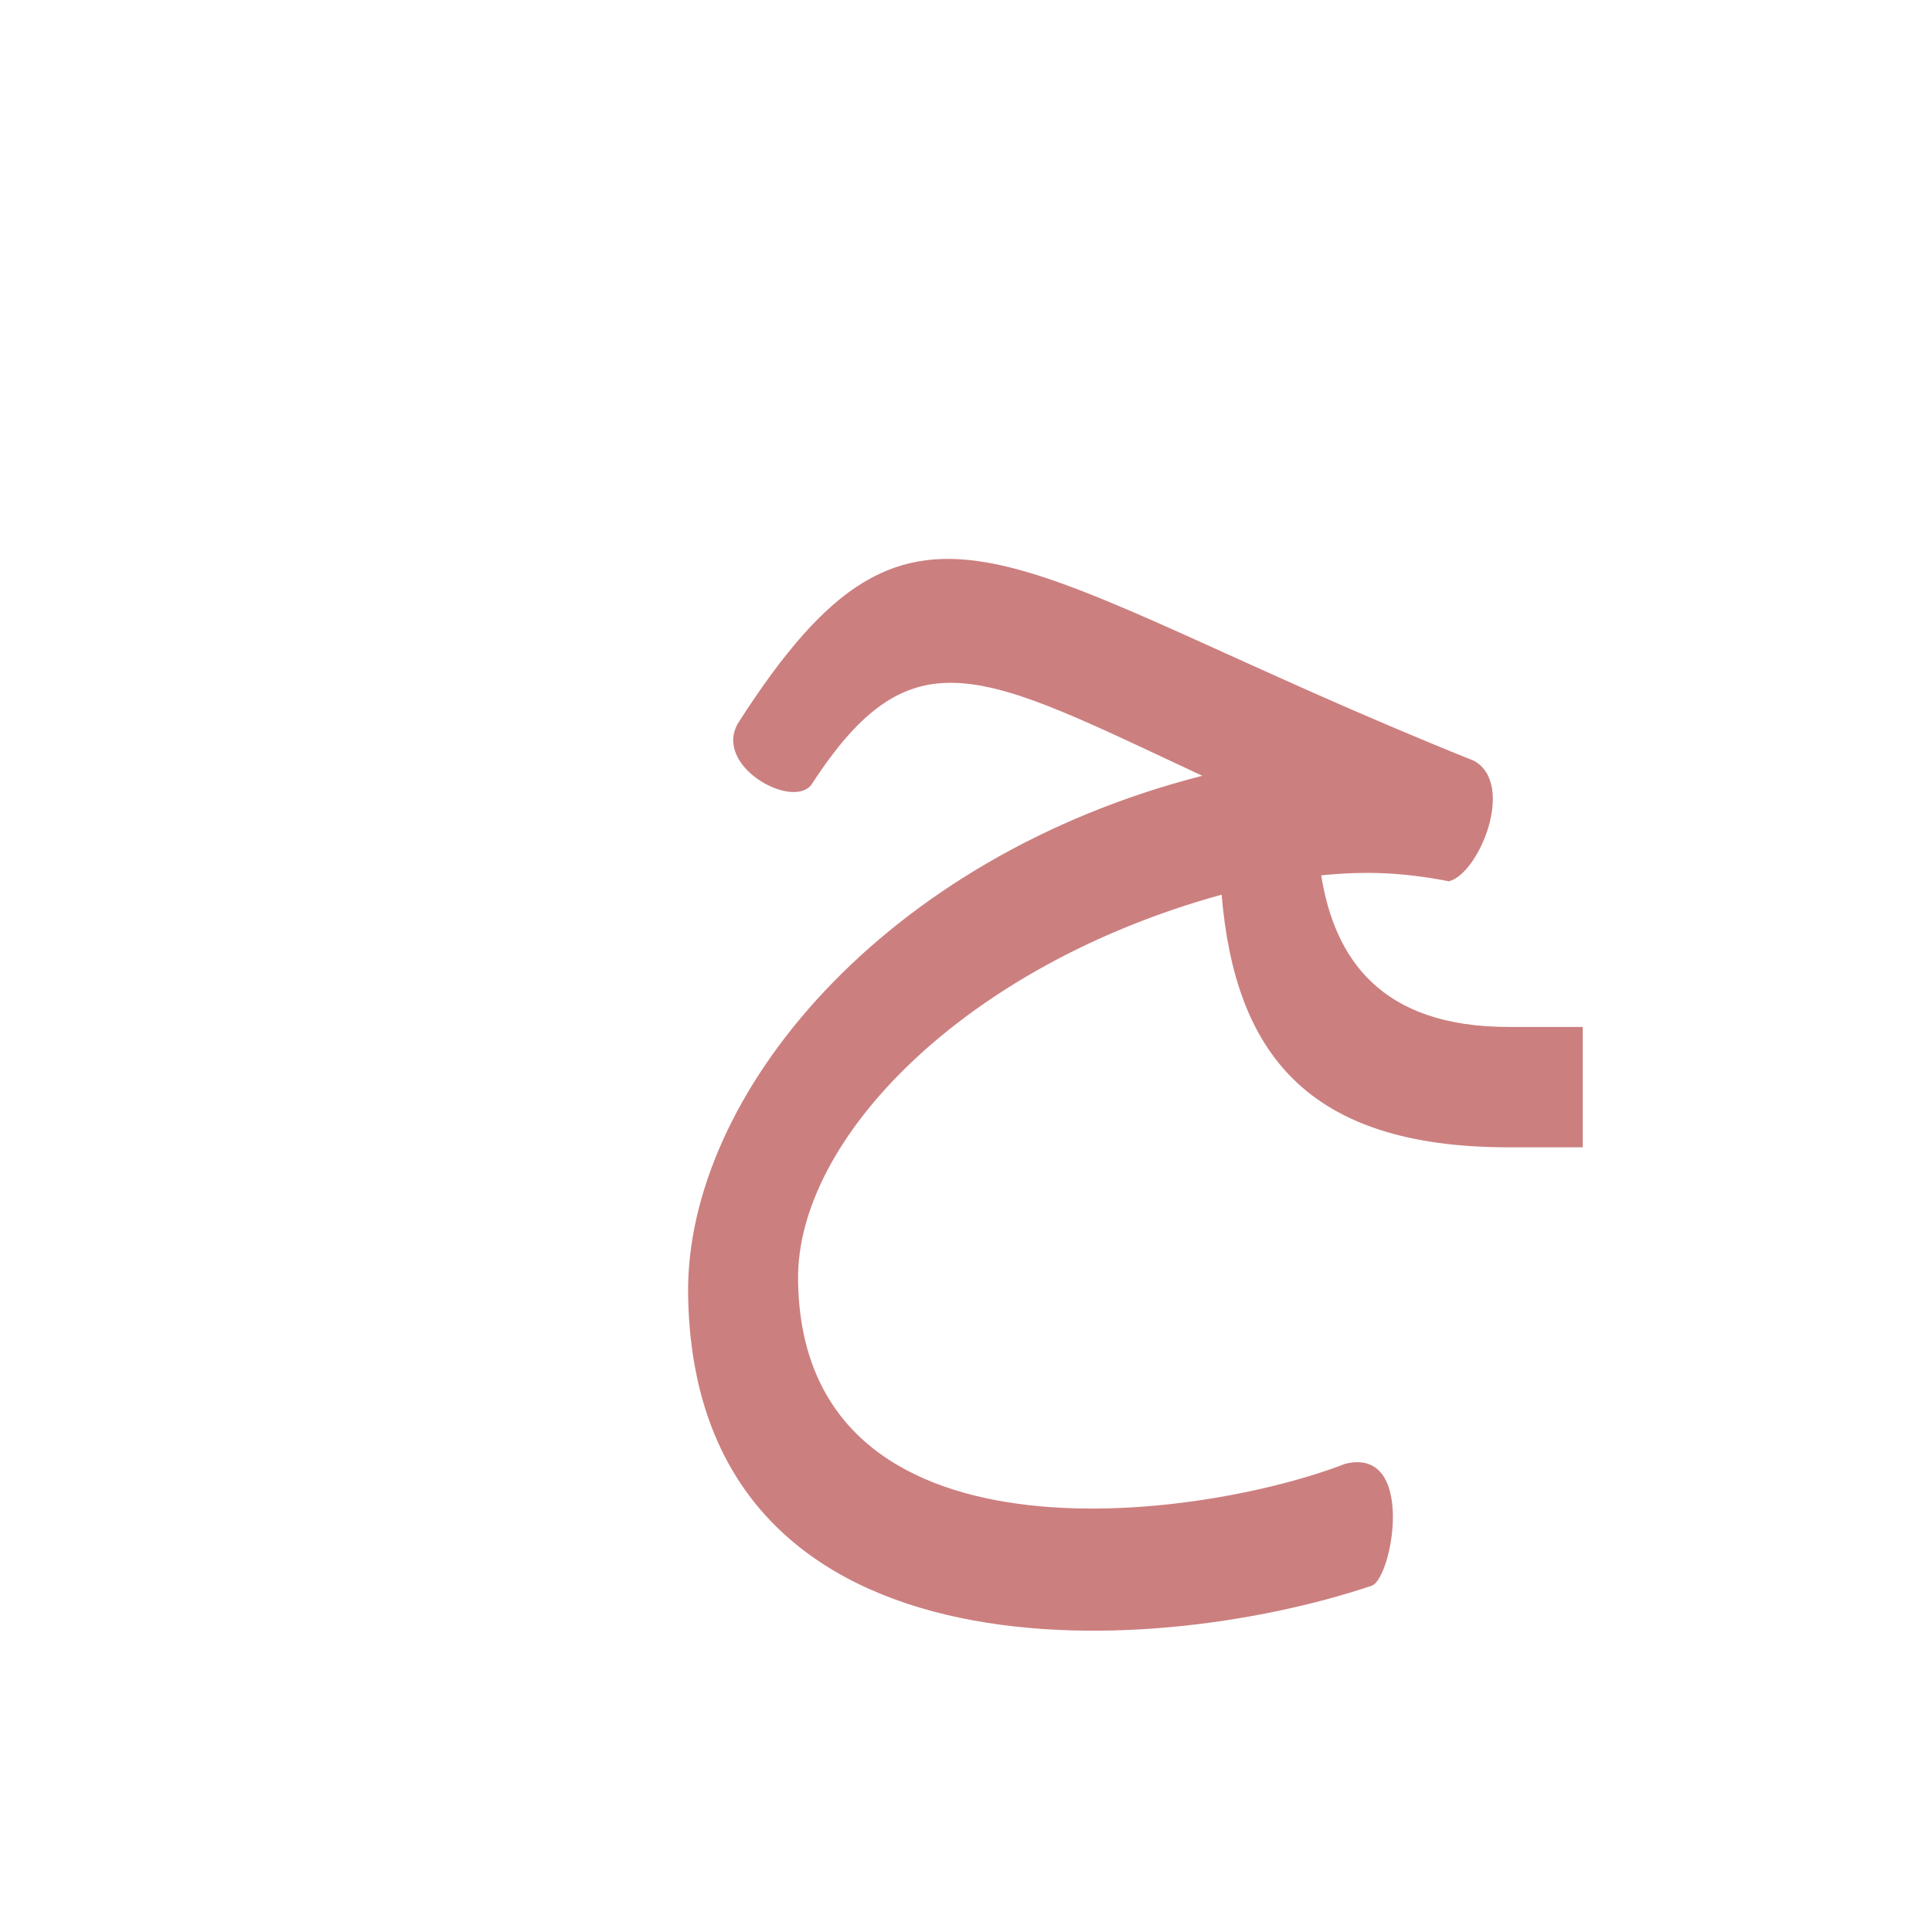
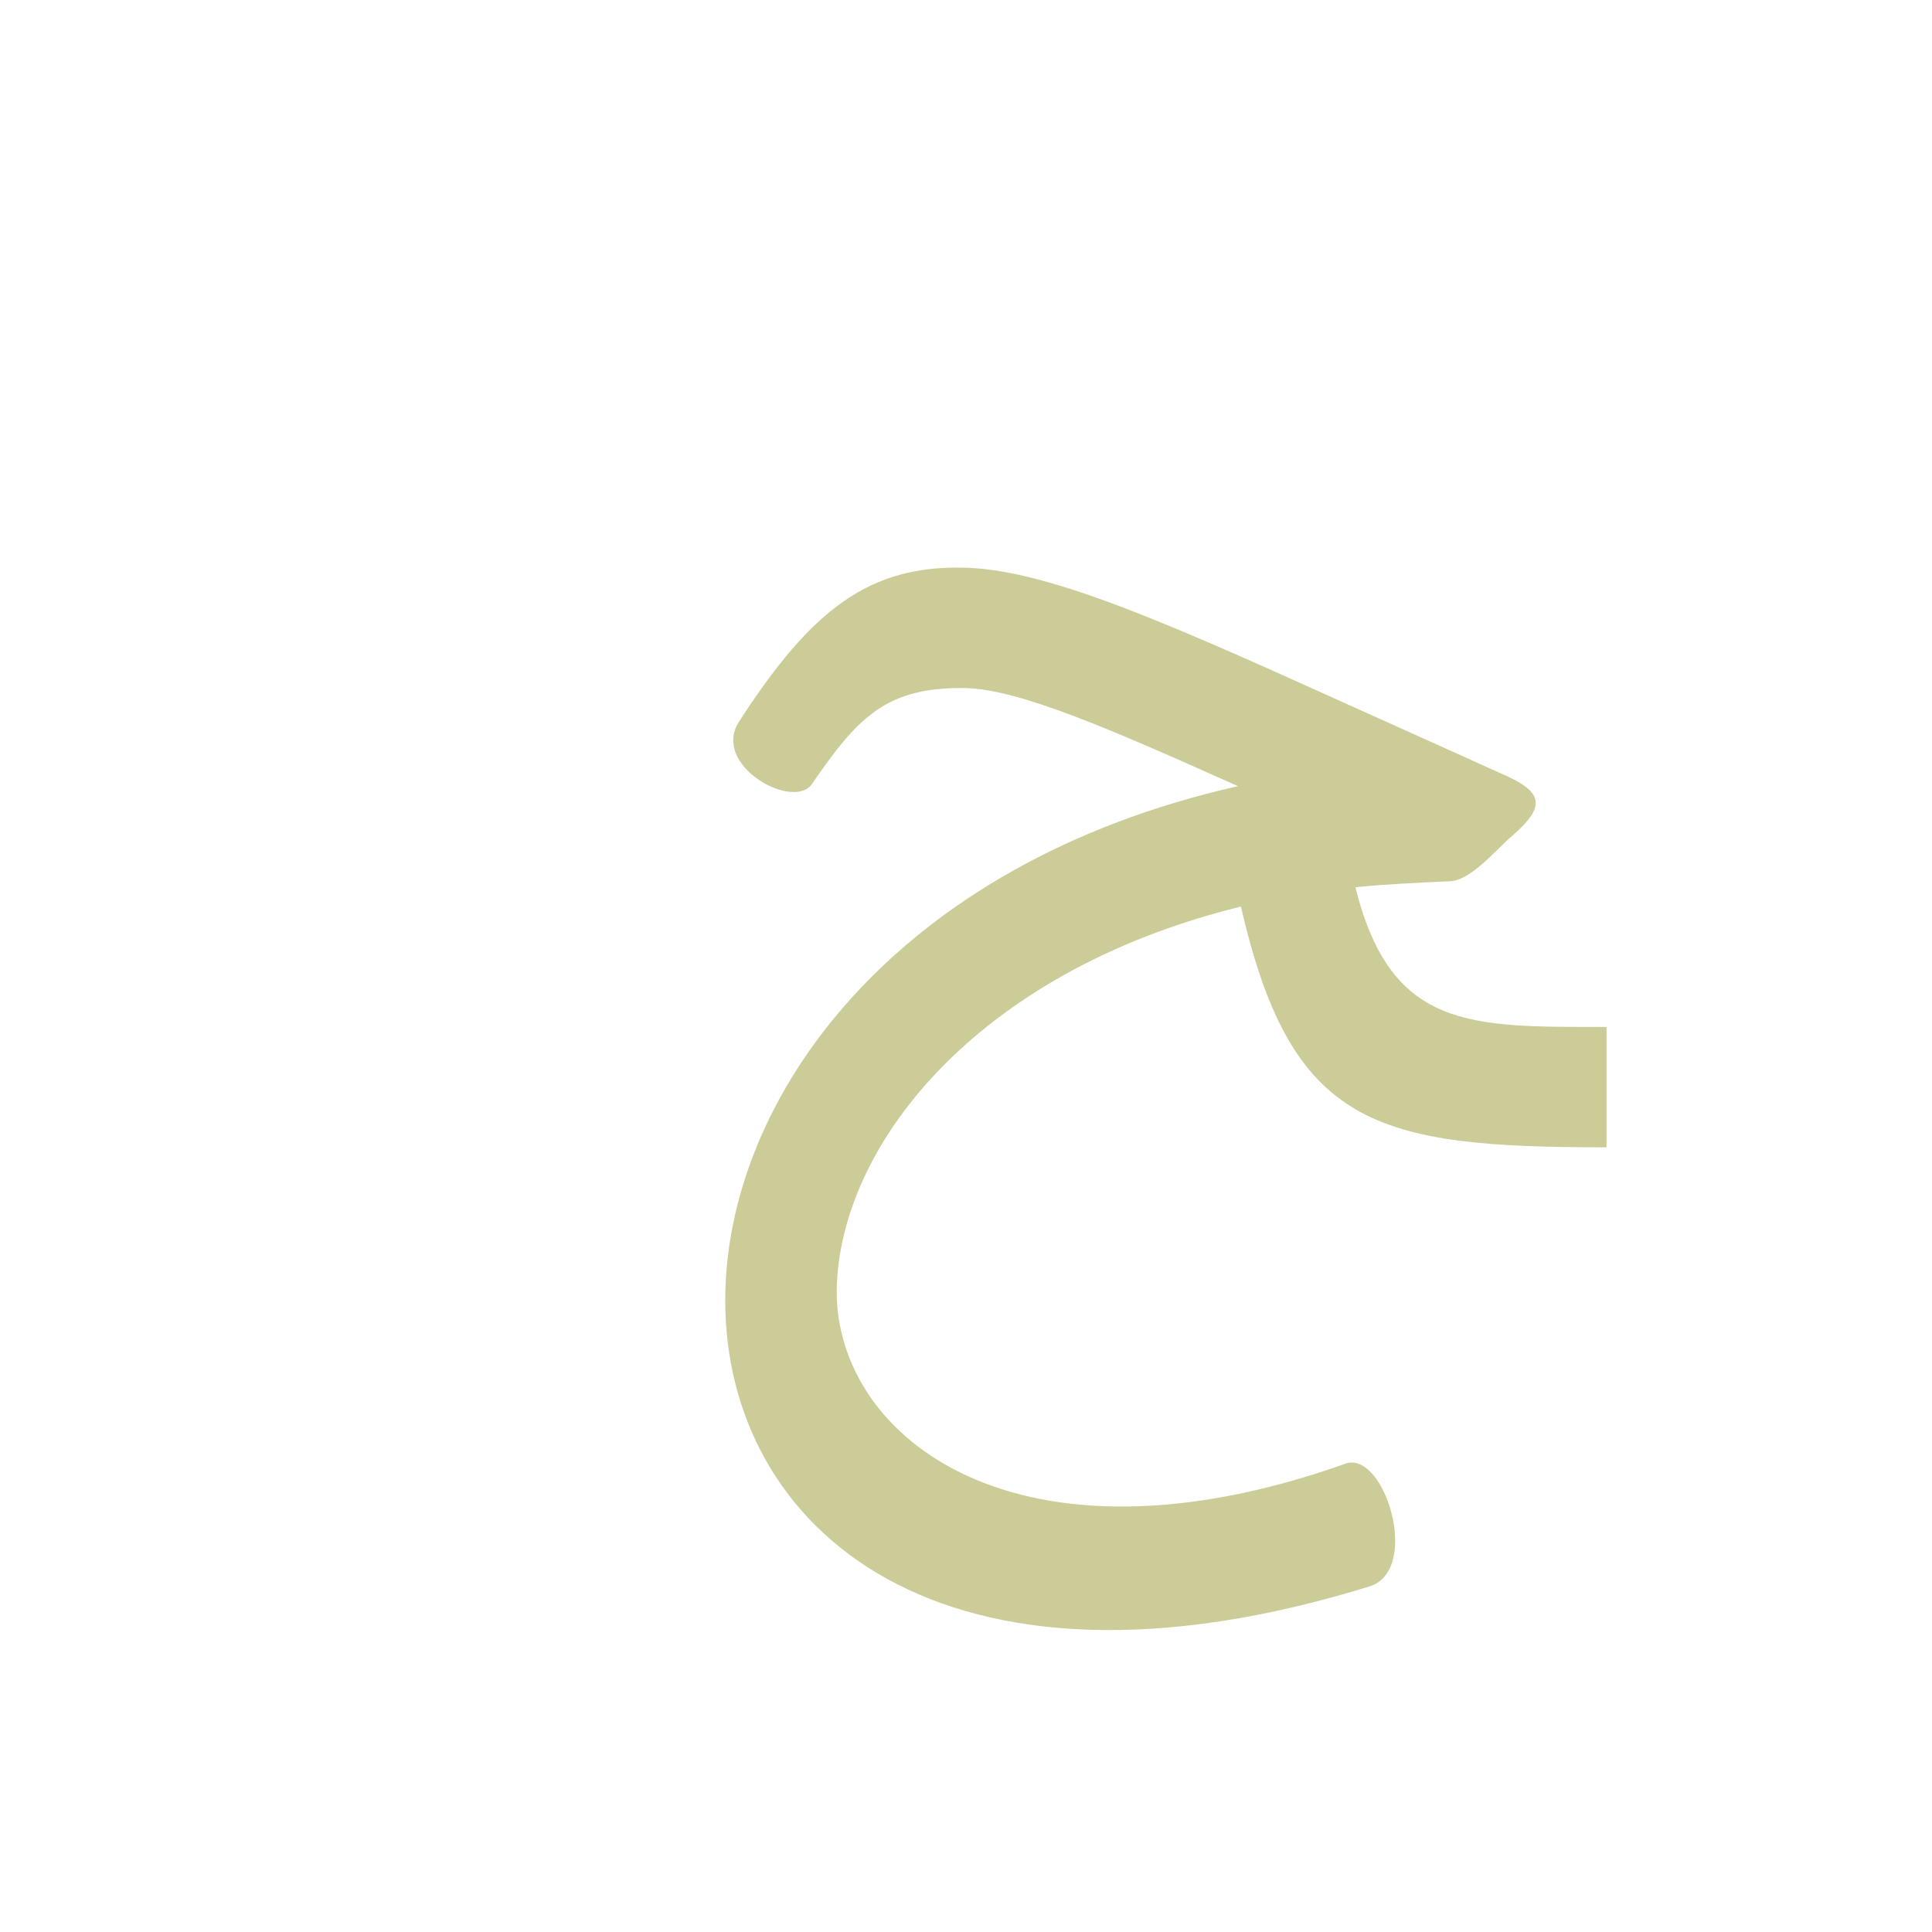
<svg xmlns="http://www.w3.org/2000/svg" xml:space="preserve" width="1300px" height="1300px" version="1.0" style="shape-rendering:geometricPrecision; text-rendering:geometricPrecision; image-rendering:optimizeQuality; fill-rule:evenodd; clip-rule:evenodd" viewBox="0 0 1300 1056">
  <defs>
    <style type="text/css">
   
    .fil0 {fill:#990000;fill-opacity:0.502}
    .fil2 {fill:#996633;fill-opacity:0.502}
    .fil1 {fill:#999933;fill-opacity:0.502}
   
  </style>
  </defs>
  <g id="_100:master" visibility="hidden">
    <path class="fil0" d="M812 439l67 -11c7,34 25,141 127,141l51 0 0 81 -50 0c-153,0 -165,-90 -195,-211z" />
    <path class="fil1" d="M905 863c48,-12 32,77 18,82 -152,51 -473,67 -476,-197 -2,-165 163,-358 474,-356l16 77 -43 3c-244,14 -375,153 -374,267 3,199 287,162 385,124z" />
    <path class="fil2" d="M499 434c-12,17 -64,-26 -48,-43 41,-61 69,-140 159,-99 137,62 223,98 365,98l17 0c24,0 3,76 -17,81l-16 0c-152,0 -214,-44 -368,-97 -53,-18 -63,20 -92,60z" />
  </g>
  <g id="Layer_x0020_1" visibility="hidden">
    <path class="fil1" d="M905 863c48,-12 32,77 18,82 -152,51 -457,67 -460,-197 -1,-165 147,-358 458,-356l17 79 -44 1c-244,14 -359,153 -357,267 2,199 270,162 368,124z" />
    <path class="fil2" d="M499 434c-12,17 -64,-26 -48,-43 41,-61 69,-140 159,-99 137,62 223,98 365,98l17 0c24,0 3,76 -17,81l-16 0c-152,0 -214,-44 -368,-97 -53,-18 -63,20 -92,60z" />
    <path class="fil0" d="M812 439l67 -11c7,34 25,141 127,141l51 0 0 81 -50 0c-153,0 -165,-90 -195,-211z" />
  </g>
-   <g id="Layer_x0020_2">
-     <path class="fil0" d="M889 467c9,56 40,102 126,102l50 0 0 81 -50 0c-136,0 -184,-64 -193,-170 -174,48 -286,165 -285,259 2,199 270,162 368,124 48,-12 32,77 18,82 -152,51 -457,67 -460,-197 -1,-133 131,-293 346,-348 -148,-69 -195,-99 -263,6 -13,17 -67,-13 -49,-42 122,-190 176,-102 495,26 28,16 3,76 -17,81 -31,-6 -56,-7 -86,-4z" />
+   <g id="Layer_x0020_2" visibility="hidden">
+     <path class="fil0" d="M821 439l66 -11c-1,72 23,141 128,141l50 0 0 81 -50 0c-153,0 -194,-81 -194,-211z" />
+     <path class="fil1" d="M905 863c48,-12 32,77 18,82 -152,51 -457,67 -460,-197 -1,-160 190,-359 487,-367l24 24 1 66c-46,-9 -82,-8 -136,5 -184,44 -303,166 -302,263 2,199 270,162 368,124z" />
+     <path class="fil2" d="M546 406c-13,17 -67,-13 -49,-42 49,-76 88,-106 153,-104 65,2 165,51 308,115l51 23c28,12 33,21 9,42 -10,8 -28,31 -43,31 -166,-73 -271,-128 -325,-130 -54,-1 -73,20 -104,65z" />
+   </g>
+   <g id="Layer_x0020_3">
+     <path class="fil1" d="M905 863c26,-10 51,69 18,82 -289,90 -435,-38 -435,-192 0,-136 114,-294 345,-346 -87,-39 -147,-65 -183,-66 -54,-1 -73,20 -104,65 -13,17 -67,-13 -49,-42 49,-76 88,-106 153,-104 65,2 165,51 308,115l51 23c28,12 33,21 9,42 -10,8 -28,31 -43,31 -22,1 -43,2 -63,4 24,96 77,94 169,94l0 81c-156,0 -212,-14 -246,-162 -179,44 -271,162 -272,259 0,99 122,194 342,116z" />
  </g>
</svg>
